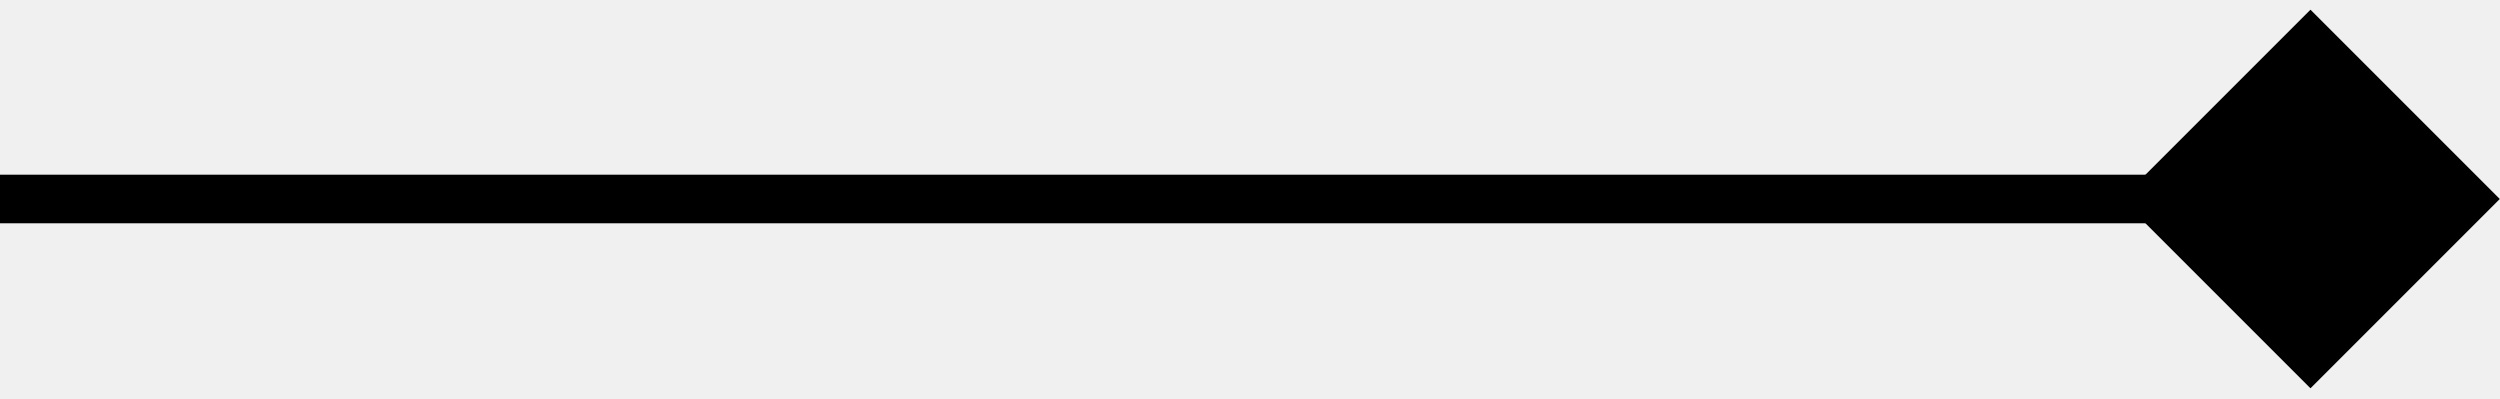
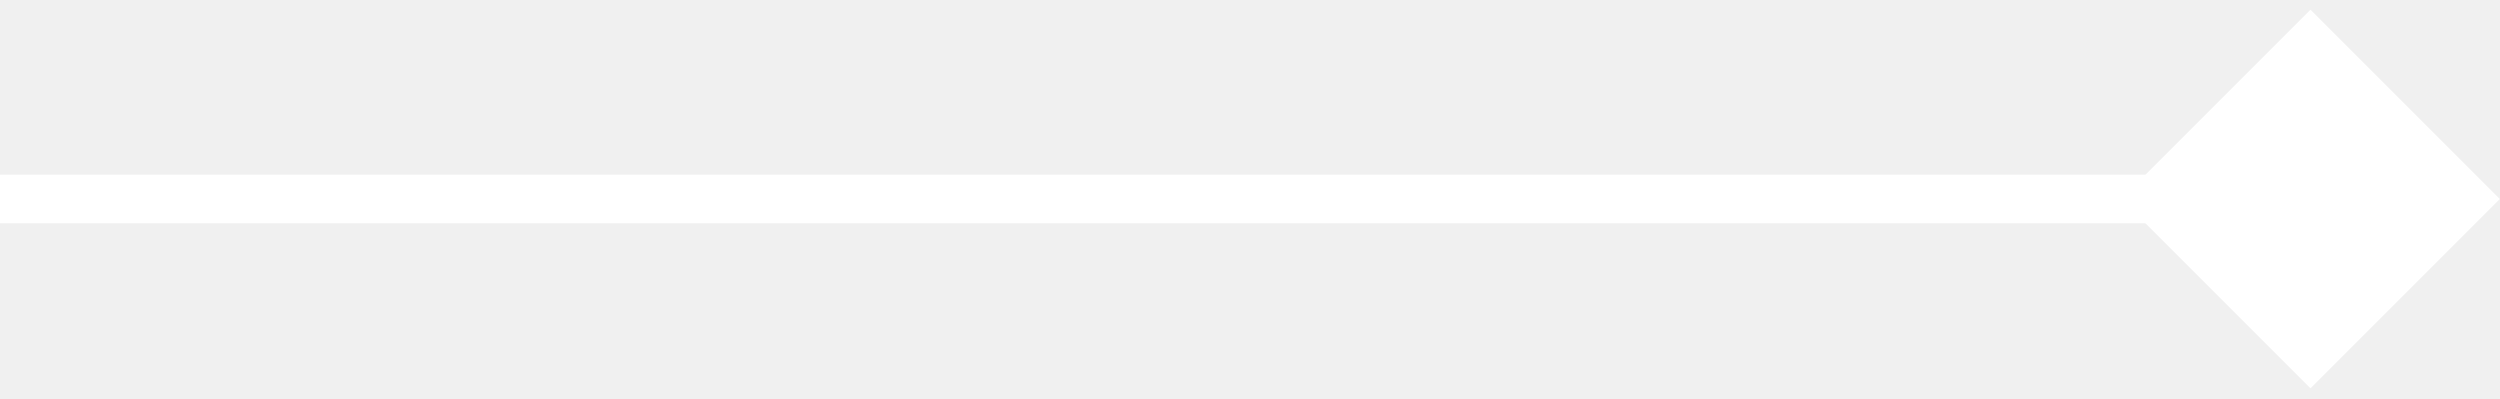
<svg xmlns="http://www.w3.org/2000/svg" width="94" height="15" viewBox="0 0 94 15" fill="none">
  <g clip-path="url(#clip0_101_134)">
-     <path d="M0 7.482H86.873" stroke="black" stroke-width="1.827" stroke-miterlimit="10" />
-     <path d="M91.421 7.793L86.873 3.245L82.326 7.793L86.873 12.34L91.421 7.793Z" fill="black" />
-     <path d="M91.421 7.793L86.873 3.245L82.326 7.793L86.873 12.34L91.421 7.793Z" fill="black" />
+     <path d="M0 7.482H86.873" stroke="white" stroke-width="1.827" stroke-miterlimit="10" />
+     <path d="M91.421 7.793L86.873 3.245L82.326 7.793L86.873 12.34L91.421 7.793Z" fill="white" />
+     <path d="M91.421 7.793L86.873 3.245L82.326 7.793L86.873 12.34L91.421 7.793Z" fill="white" />
  </g>
-   <rect x="79.756" y="7.482" width="10.066" height="10.066" transform="rotate(-45 79.7559 7.48206)" fill="black" />
+   <rect x="79.756" y="7.482" width="10.066" height="10.066" transform="rotate(-45 79.7559 7.48206)" fill="white" />
  <defs>
    <clipPath id="clip0_101_134">
      <rect width="92.569" height="9.744" fill="white" transform="translate(0 3.21912)" />
    </clipPath>
  </defs>
</svg>
